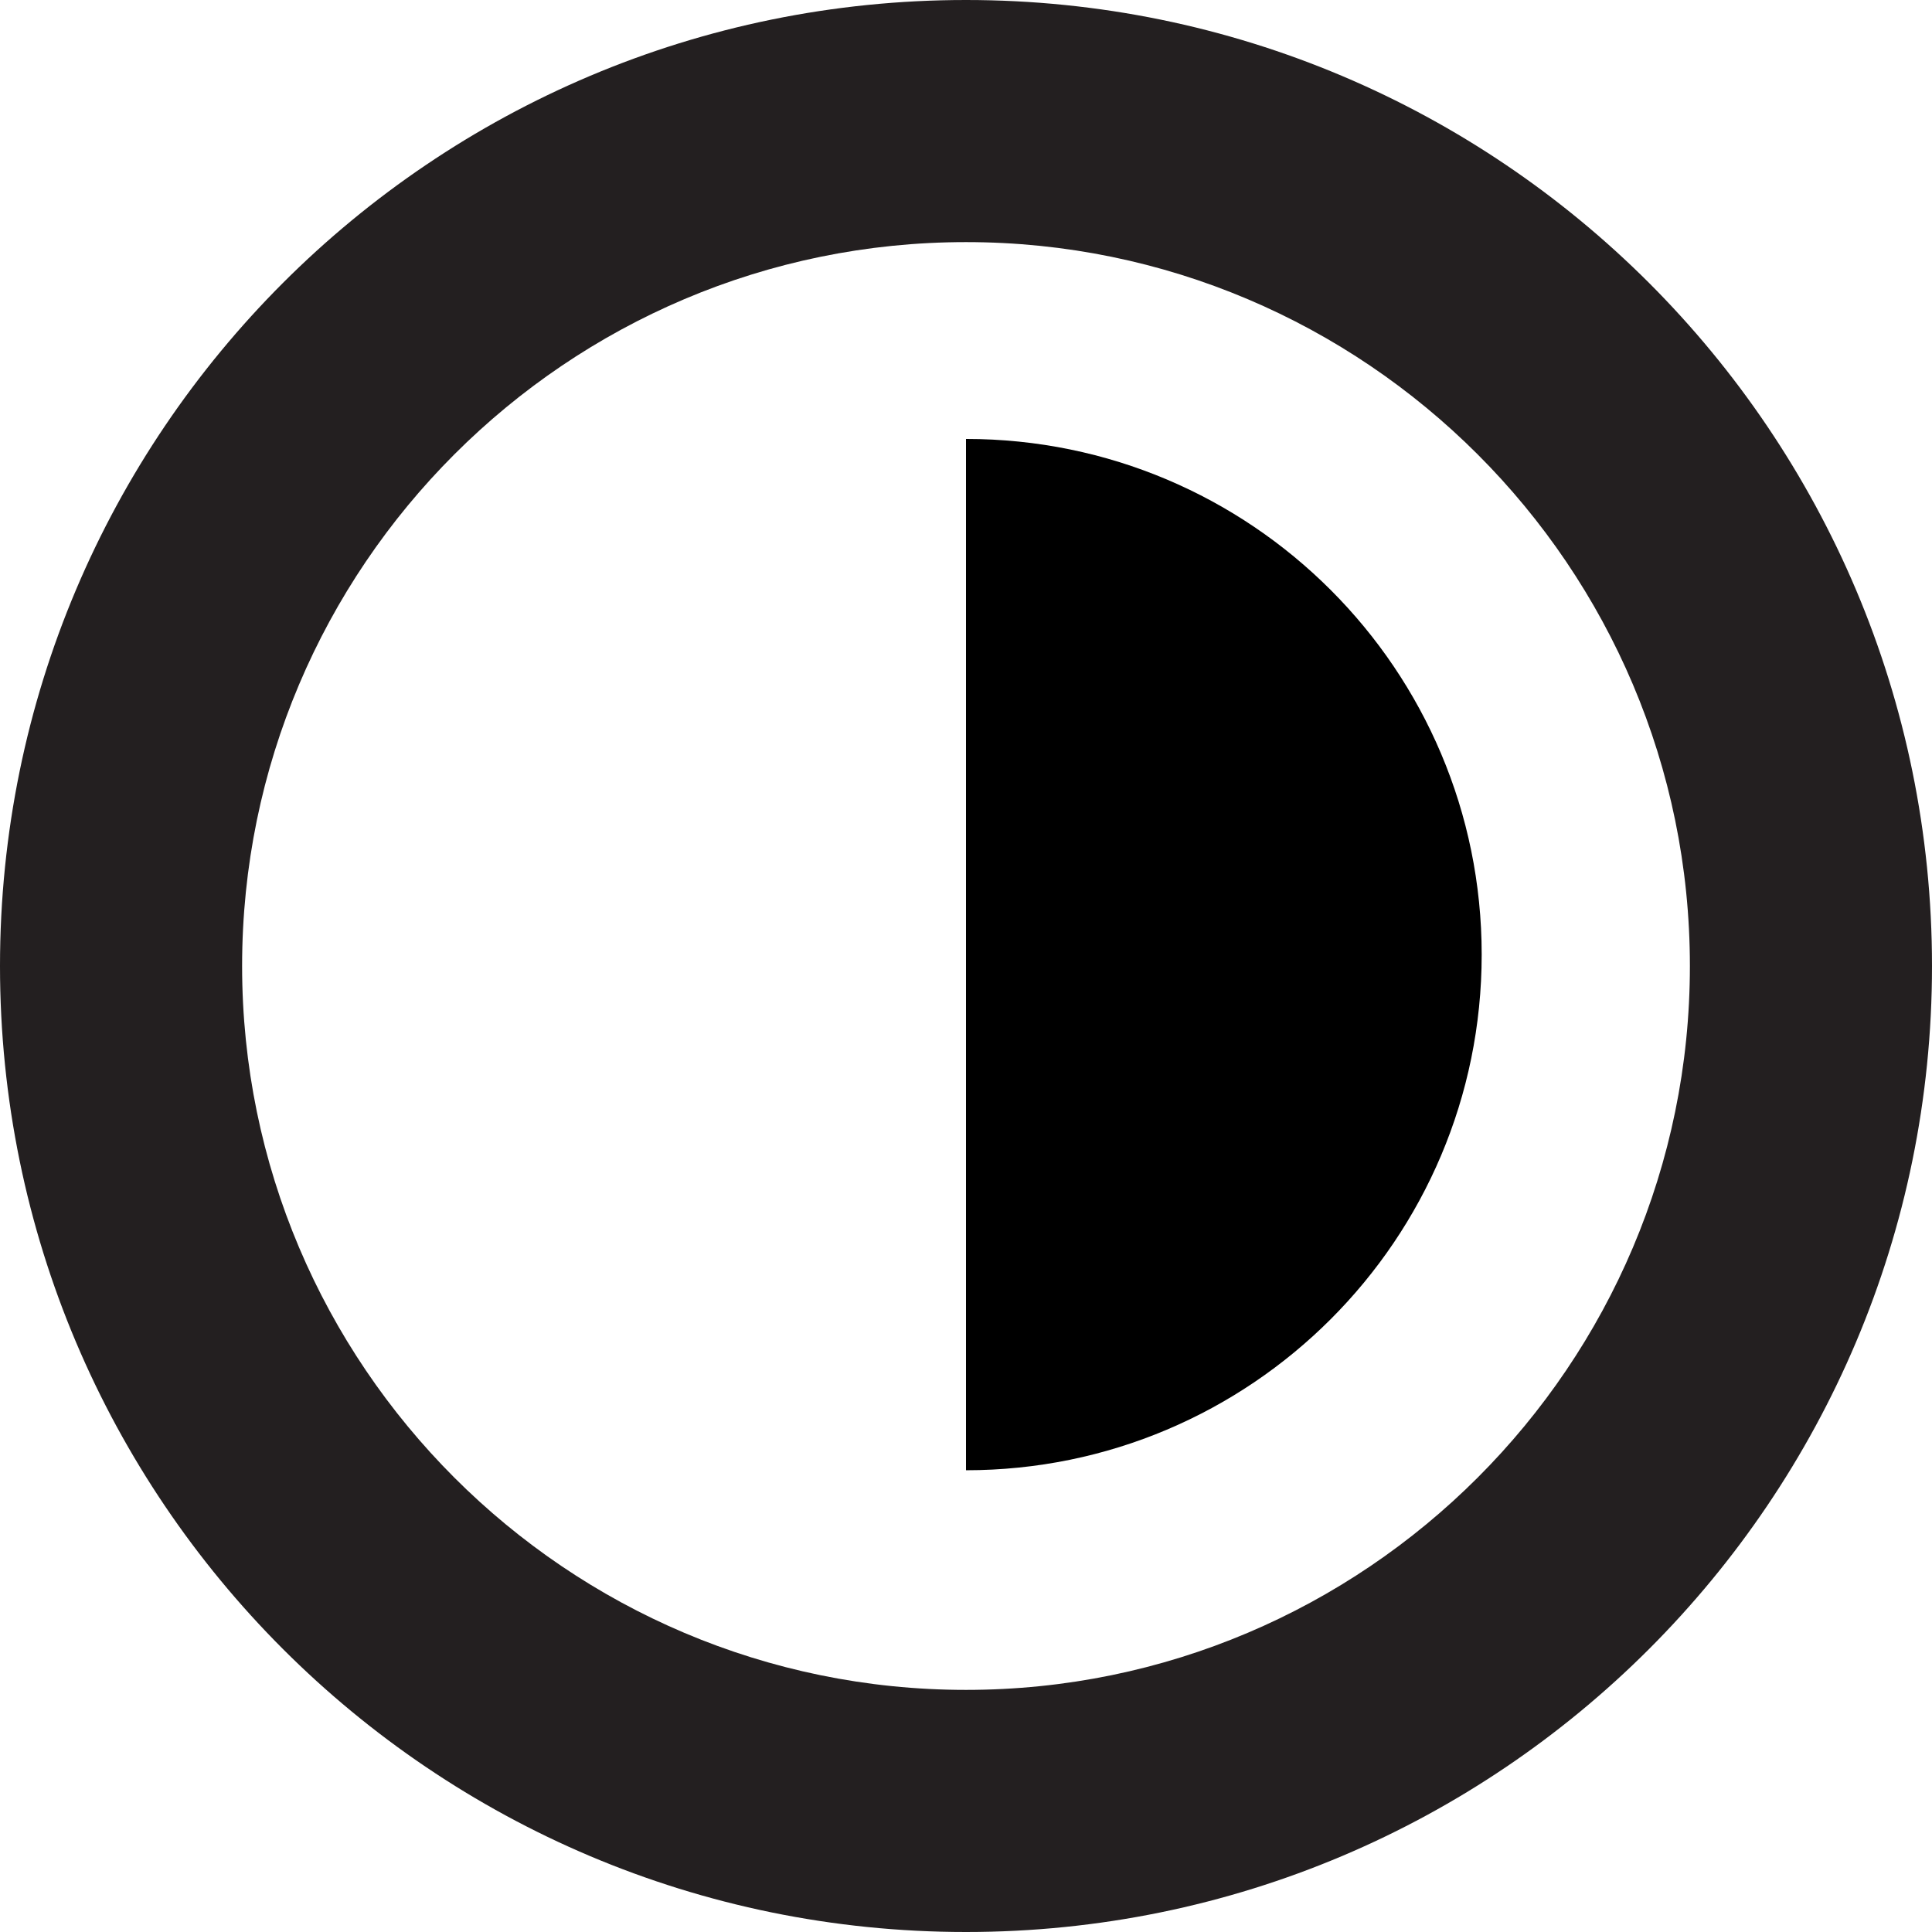
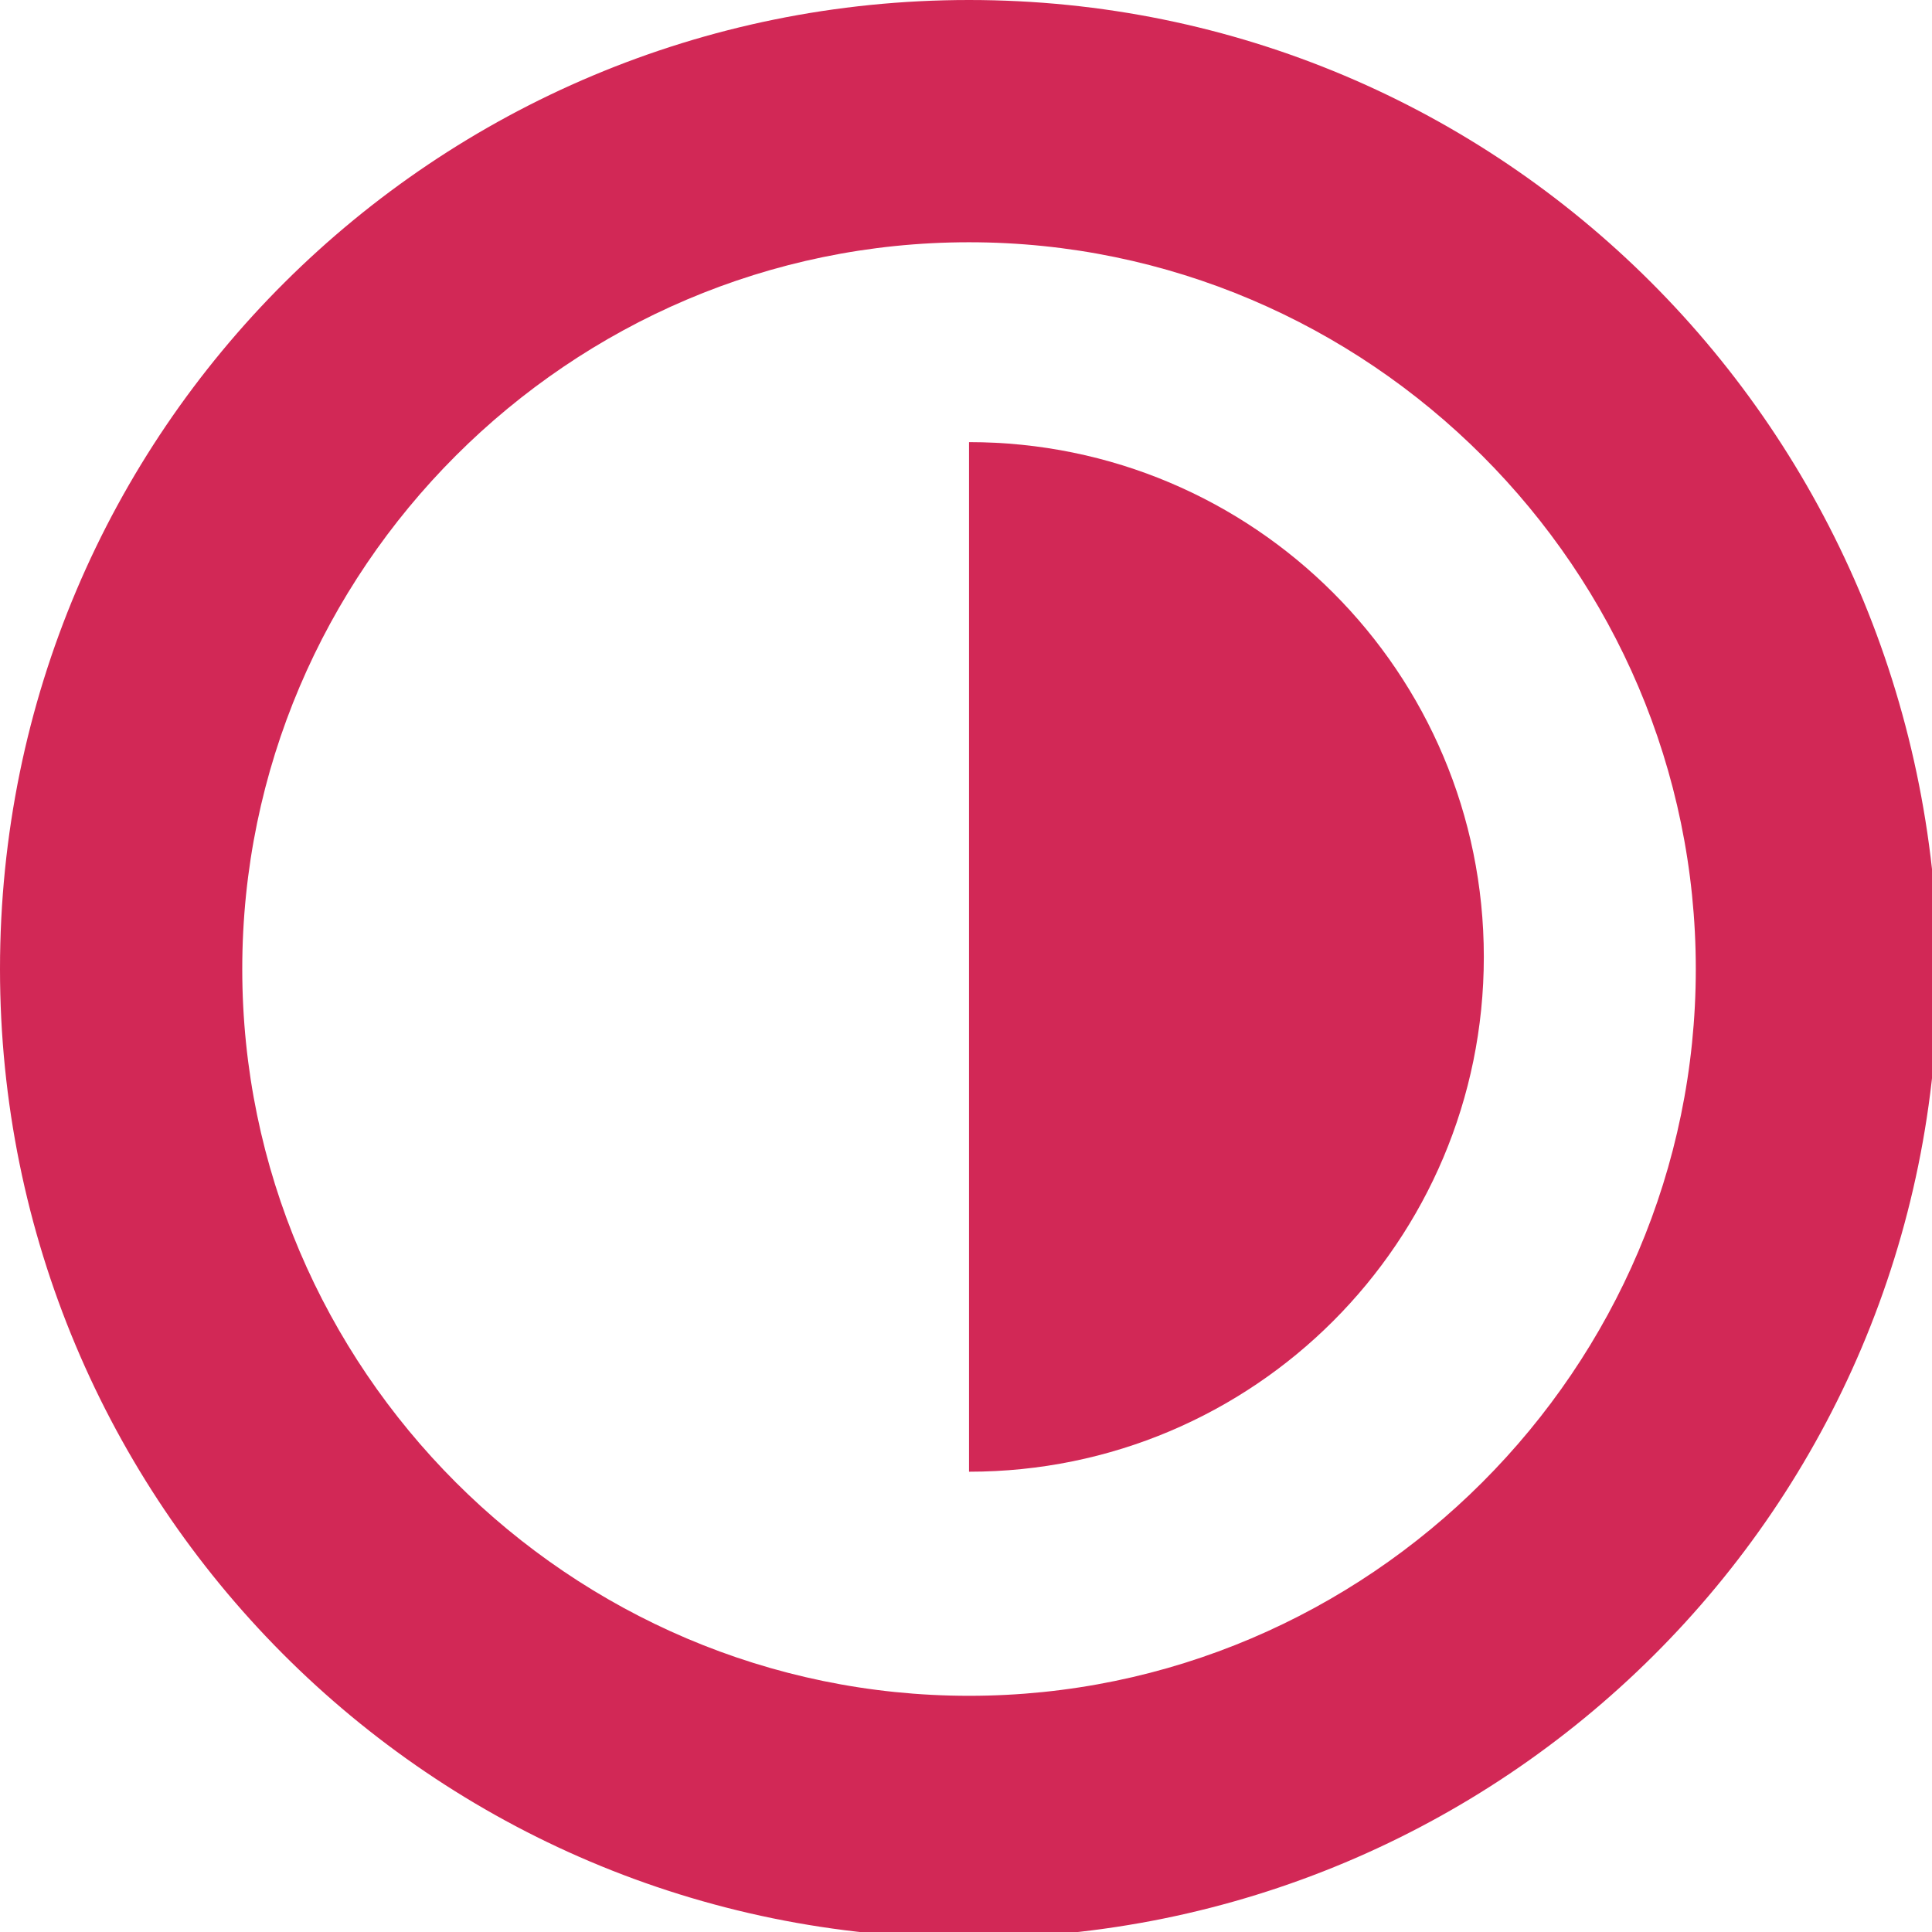
- <svg xmlns="http://www.w3.org/2000/svg" version="1.0" id="Layer_1" x="0px" y="0px" width="31.92px" height="31.92px" viewBox="-35.422 -7.96 31.92 31.92" enable-background="new -35.422 -7.96 31.92 31.92" xml:space="preserve">
-   <path fill="#231F20" d="M-19.462-3.96c6.595,0,11.96,5.365,11.96,11.96s-5.365,11.96-11.96,11.96S-31.422,14.595-31.422,8 S-26.057-3.96-19.462-3.96 M-19.462-7.96c-8.814,0-15.96,7.145-15.96,15.96c0,8.813,7.146,15.96,15.96,15.96S-3.502,16.813-3.502,8 C-3.502-0.815-10.648-7.96-19.462-7.96L-19.462-7.96z" />
-   <path d="M-19.462,16.331c4.706,0,8.52-3.813,8.52-8.52c0-4.705-3.813-8.519-8.52-8.519" />
+ <svg xmlns="http://www.w3.org/2000/svg" version="1.1" id="Layer_1" x="0px" y="0px" viewBox="-189 282.4 31.9 31.9" style="enable-background:new -189 282.4 31.9 31.9;" xml:space="preserve">
+   <style type="text/css">
+ 	.st0{fill:#D22856;}
+ </style>
+   <path class="st0" d="M-173,286.4c6.6,0,12,5.4,12,12s-5.4,12-12,12s-12-5.4-12-12S-179.6,286.4-173,286.4 M-173,282.4  c-8.8,0-16,7.1-16,16c0,8.8,7.1,16,16,16c8.8,0,16-7.1,16-16C-157.1,289.5-164.2,282.4-173,282.4L-173,282.4z" />
+   <path class="st0" d="M-173,306.7c4.7,0,8.5-3.8,8.5-8.5c0-4.7-3.8-8.5-8.5-8.5" />
</svg>
